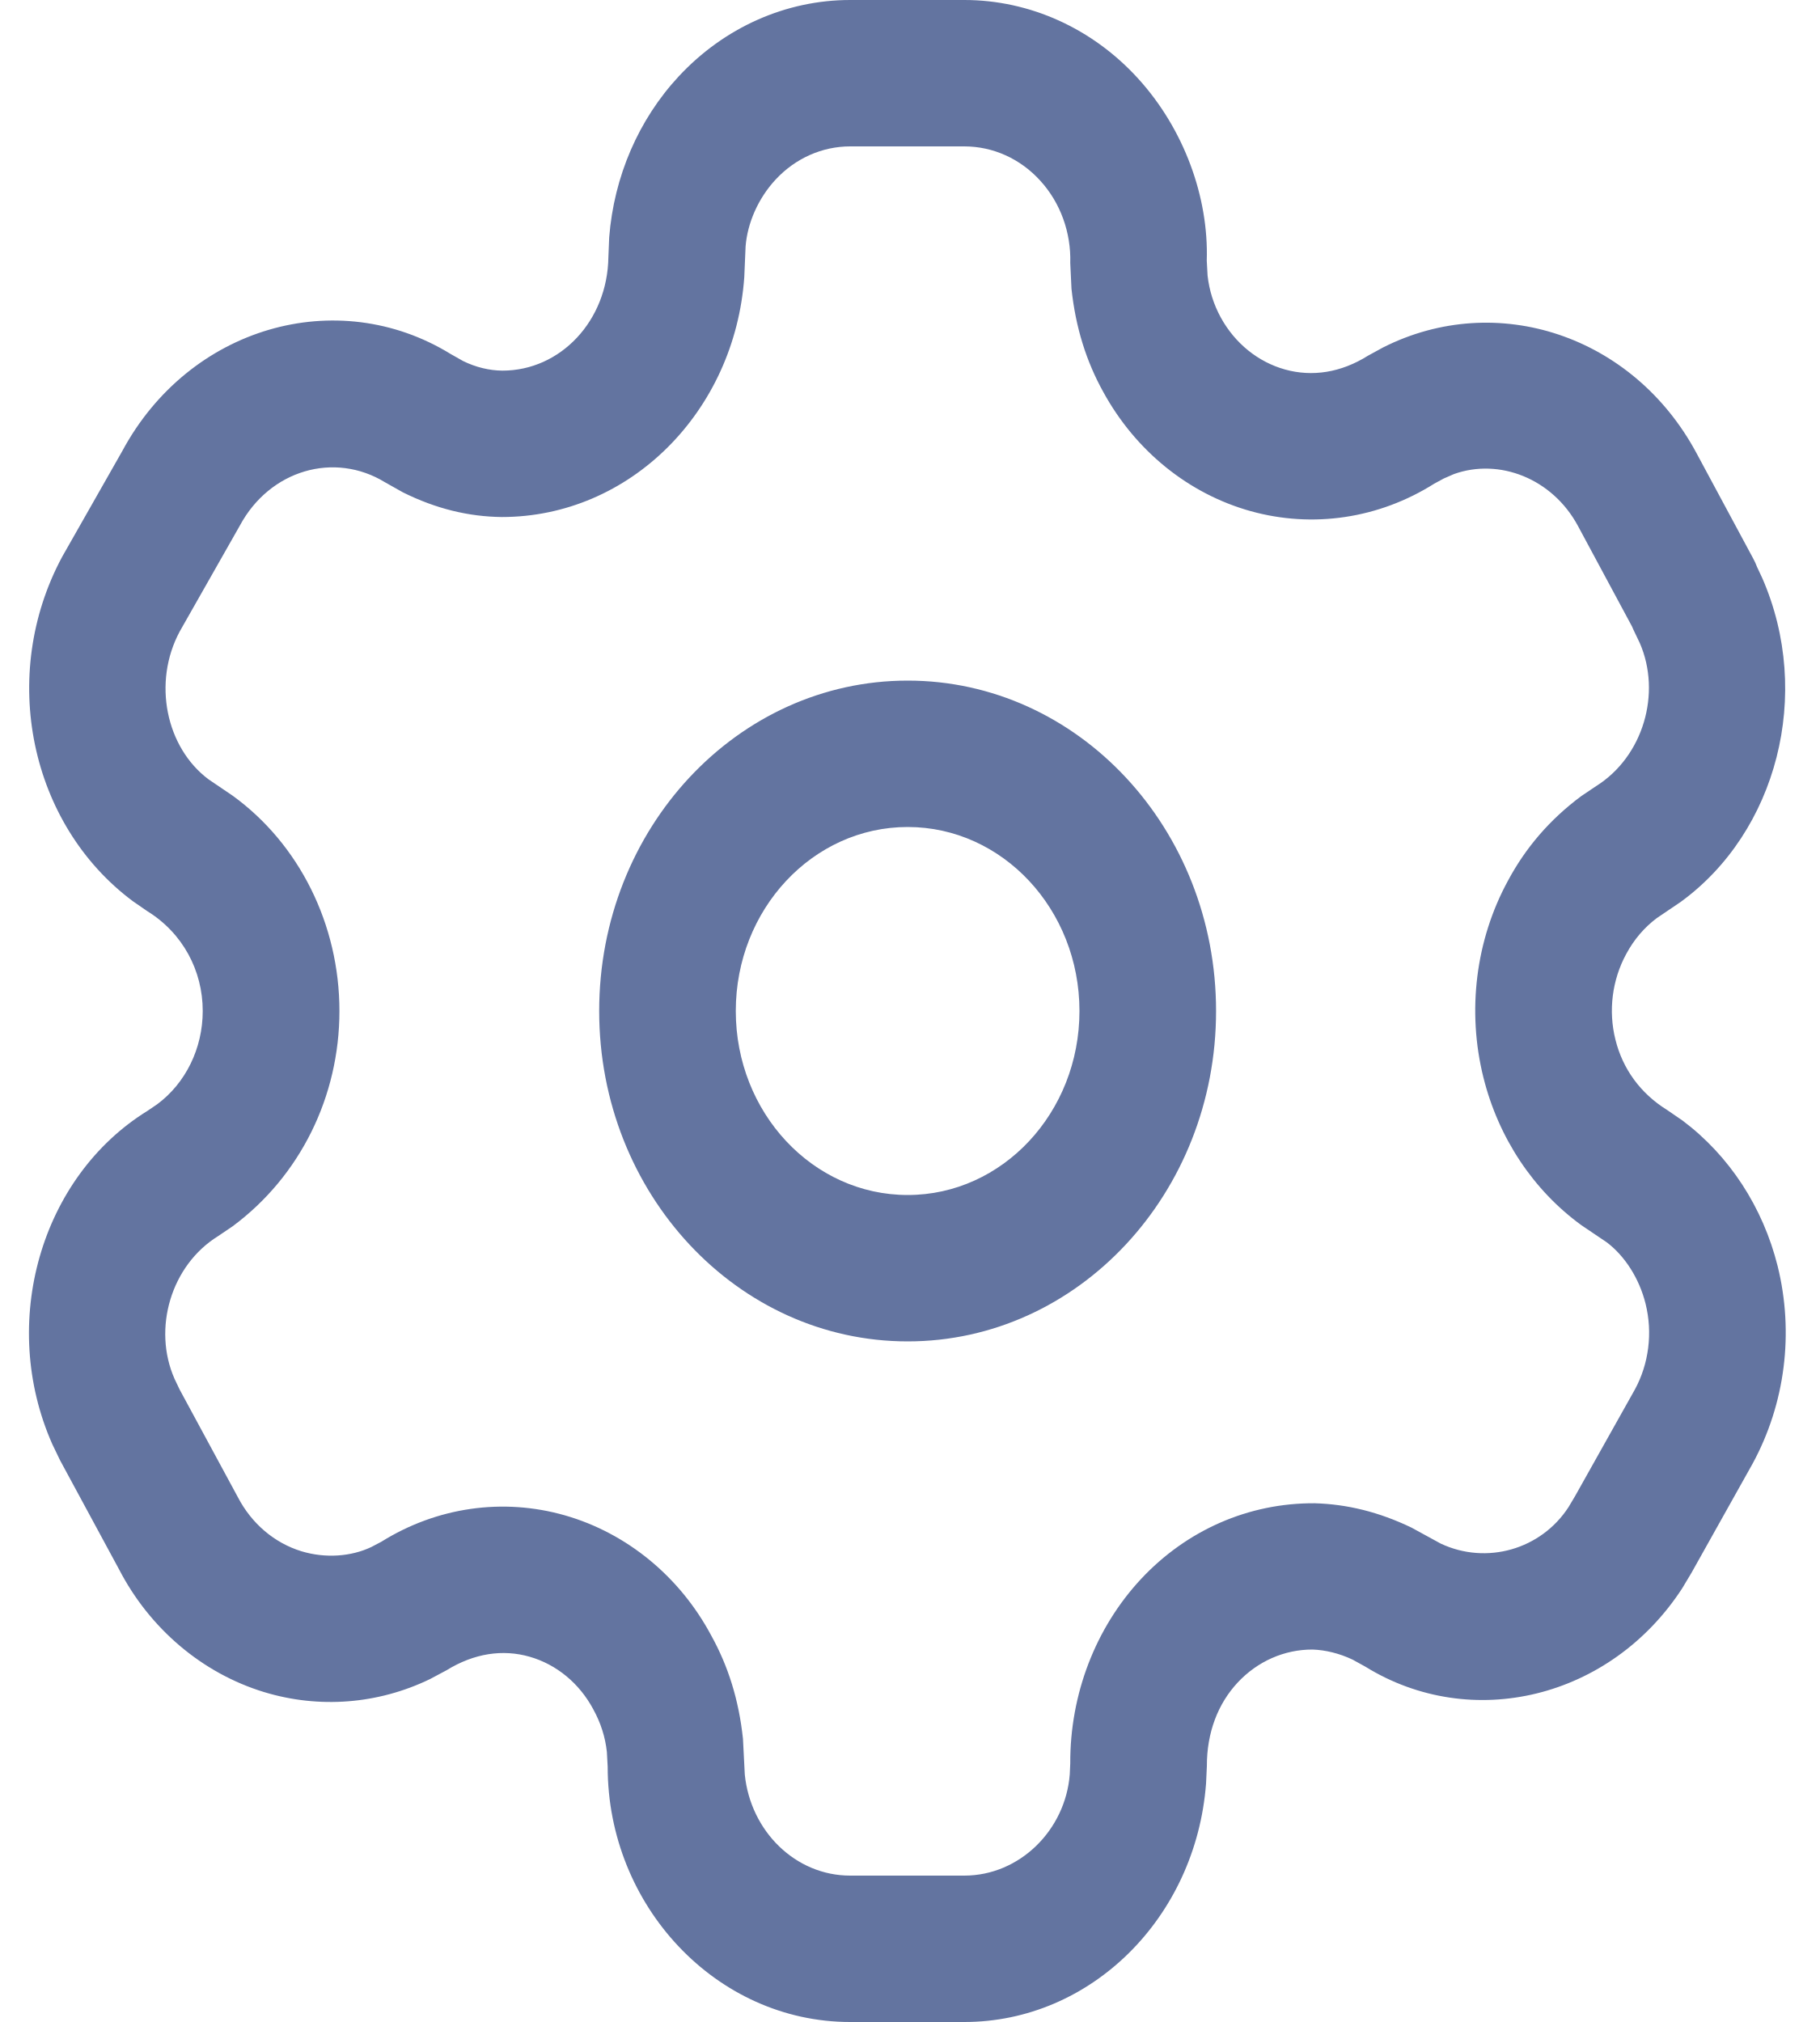
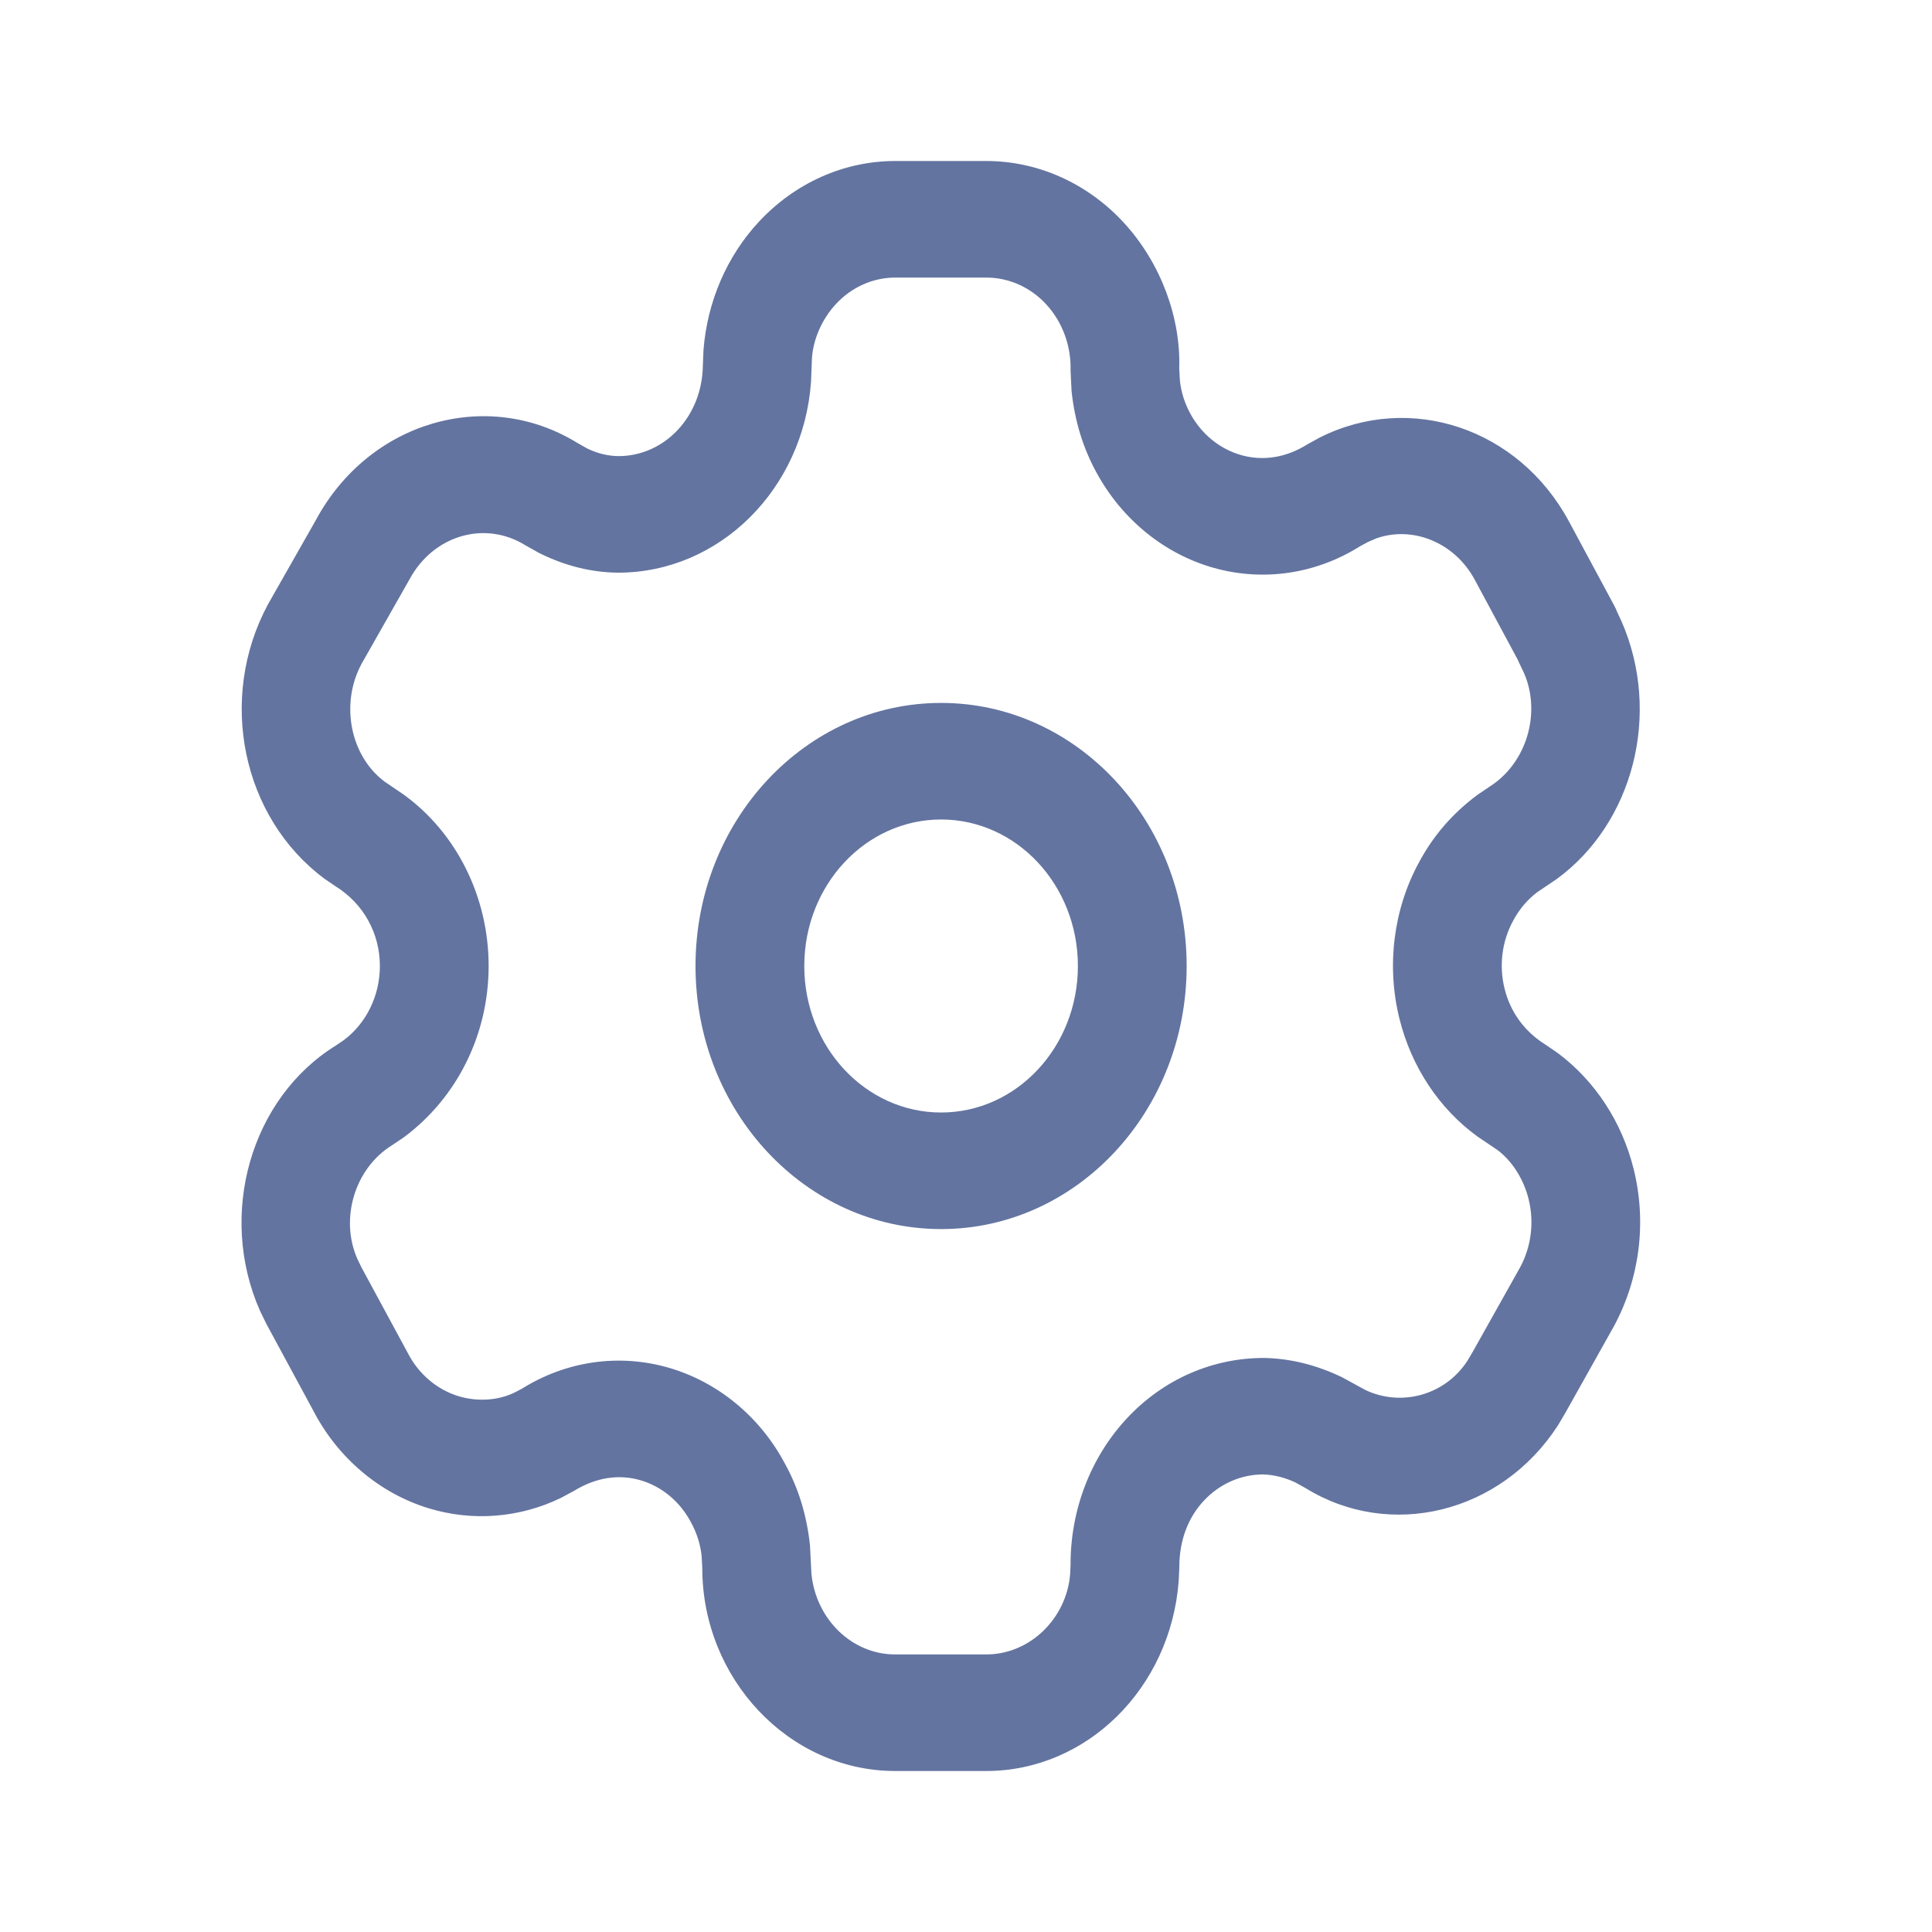
- <svg xmlns="http://www.w3.org/2000/svg" width="18" height="20" viewBox="0 0 18 20" fill="none">
-   <path d="M9.537 2.17992e-07C10.185 -0 10.806 0.281 11.258 0.779C11.71 1.277 11.955 1.95 11.935 2.578L11.943 2.725C11.959 2.871 12.003 3.011 12.074 3.141C12.214 3.396 12.443 3.581 12.71 3.655C12.977 3.729 13.261 3.687 13.53 3.518L13.68 3.436C14.804 2.869 16.153 3.319 16.777 4.479L17.338 5.522C17.353 5.549 17.366 5.578 17.377 5.607L17.429 5.718C17.93 6.865 17.574 8.229 16.621 8.922L16.386 9.081C16.263 9.173 16.16 9.293 16.083 9.437C15.944 9.693 15.905 9.998 15.977 10.284C16.048 10.571 16.223 10.815 16.488 10.979L16.641 11.084C17.102 11.43 17.435 11.939 17.581 12.523C17.744 13.182 17.657 13.883 17.332 14.48L16.729 15.557L16.638 15.709C15.929 16.801 14.553 17.134 13.503 16.485L13.378 16.416C13.248 16.354 13.108 16.32 12.981 16.316C12.703 16.315 12.437 16.432 12.241 16.642C12.045 16.852 11.935 17.138 11.936 17.47L11.928 17.641C11.827 18.97 10.788 20 9.537 20H8.408C7.083 20 6.009 18.849 6.01 17.475L6.002 17.328C5.986 17.182 5.942 17.042 5.867 16.906C5.73 16.65 5.504 16.463 5.238 16.387C4.973 16.311 4.69 16.352 4.416 16.521L4.253 16.608C3.738 16.857 3.157 16.902 2.613 16.737C1.999 16.55 1.48 16.108 1.177 15.522L0.594 14.444L0.517 14.284C-0.014 13.084 0.402 11.641 1.458 10.988L1.554 10.923C1.836 10.714 2.005 10.369 2.005 10C2.005 9.599 1.806 9.228 1.456 9.012L1.314 8.914C0.295 8.155 -0.016 6.68 0.615 5.507L1.209 4.462C1.869 3.234 3.333 2.81 4.458 3.502L4.58 3.571C4.704 3.632 4.839 3.665 4.969 3.666C5.542 3.666 6.009 3.174 6.017 2.542L6.025 2.348C6.072 1.747 6.315 1.183 6.713 0.755C7.162 0.272 7.772 2.17992e-07 8.408 2.17992e-07H9.537ZM9.537 1.448H8.408C8.131 1.448 7.866 1.566 7.671 1.776C7.498 1.962 7.392 2.207 7.374 2.437L7.361 2.741C7.267 4.071 6.23 5.114 4.962 5.114C4.635 5.11 4.313 5.033 3.985 4.87L3.809 4.771C3.307 4.463 2.668 4.648 2.372 5.199L1.778 6.245C1.506 6.75 1.642 7.395 2.063 7.709L2.302 7.871C2.958 8.347 3.357 9.143 3.357 10C3.357 10.845 2.969 11.634 2.3 12.13L2.158 12.226C1.689 12.516 1.508 13.144 1.726 13.638L1.777 13.745L2.352 14.808C2.488 15.07 2.714 15.262 2.982 15.344C3.22 15.416 3.474 15.396 3.672 15.302L3.771 15.25C4.32 14.907 4.974 14.813 5.588 14.989C6.202 15.165 6.724 15.596 7.034 16.177C7.201 16.478 7.307 16.813 7.348 17.198L7.366 17.552C7.423 18.114 7.868 18.552 8.408 18.552H9.537C10.084 18.552 10.537 18.102 10.58 17.551L10.585 17.442C10.582 16.759 10.834 16.102 11.285 15.618C11.736 15.135 12.349 14.865 13.002 14.869C13.322 14.878 13.638 14.955 13.96 15.11L14.249 15.268C14.703 15.481 15.241 15.326 15.513 14.907L15.579 14.796L16.169 13.744C16.308 13.488 16.346 13.182 16.275 12.896C16.212 12.642 16.067 12.421 15.891 12.288L15.642 12.12C15.166 11.775 14.82 11.256 14.671 10.657C14.507 9.999 14.595 9.297 14.913 8.713C15.087 8.387 15.326 8.107 15.638 7.875L15.785 7.776C16.253 7.483 16.434 6.855 16.217 6.359L16.153 6.225L16.141 6.197L15.606 5.202C15.353 4.732 14.827 4.529 14.38 4.689L14.279 4.733L14.185 4.784C13.638 5.129 12.985 5.227 12.37 5.056C11.756 4.885 11.23 4.46 10.911 3.876C10.744 3.575 10.638 3.24 10.597 2.855L10.585 2.602C10.594 2.299 10.487 2.005 10.289 1.788C10.092 1.57 9.821 1.448 9.537 1.448ZM8.977 6.732C10.661 6.732 12.027 8.195 12.027 10C12.027 11.805 10.661 13.268 8.977 13.268C7.292 13.268 5.926 11.805 5.926 10C5.926 8.195 7.292 6.732 8.977 6.732ZM8.977 8.18C8.038 8.18 7.277 8.995 7.277 10C7.277 11.005 8.038 11.82 8.977 11.82C9.915 11.82 10.676 11.005 10.676 10C10.676 8.995 9.915 8.18 8.977 8.18Z" fill="#6374A0" />
+ <svg xmlns="http://www.w3.org/2000/svg" width="24" height="24" viewBox="0 0 24 24" fill="none">
+   <path d="M12.251 2C12.899 2 13.52 2.281 13.972 2.779C14.424 3.277 14.669 3.95 14.649 4.578L14.657 4.725C14.672 4.871 14.717 5.011 14.788 5.141C14.928 5.396 15.157 5.581 15.424 5.655C15.691 5.729 15.975 5.687 16.244 5.518L16.393 5.436C17.518 4.869 18.867 5.319 19.491 6.479L20.052 7.522C20.067 7.549 20.079 7.578 20.091 7.607L20.143 7.718C20.644 8.865 20.288 10.229 19.335 10.922L19.099 11.081C18.976 11.173 18.874 11.293 18.797 11.437C18.657 11.693 18.619 11.998 18.691 12.284C18.762 12.571 18.937 12.815 19.202 12.979L19.355 13.084C19.816 13.43 20.149 13.939 20.294 14.523C20.458 15.182 20.37 15.883 20.046 16.48L19.442 17.557L19.352 17.709C18.643 18.801 17.267 19.134 16.217 18.485L16.092 18.416C15.962 18.354 15.822 18.32 15.695 18.316C15.417 18.315 15.151 18.432 14.955 18.642C14.758 18.852 14.649 19.138 14.65 19.47L14.642 19.641C14.541 20.97 13.502 22 12.251 22H11.121C9.797 22 8.722 20.849 8.724 19.475L8.716 19.328C8.7 19.182 8.656 19.042 8.581 18.906C8.444 18.65 8.218 18.463 7.952 18.387C7.687 18.311 7.403 18.352 7.129 18.521L6.967 18.608C6.452 18.857 5.871 18.902 5.327 18.737C4.713 18.55 4.194 18.108 3.891 17.522L3.308 16.444L3.23 16.284C2.7 15.084 3.116 13.641 4.172 12.988L4.268 12.923C4.55 12.714 4.719 12.369 4.719 12C4.719 11.599 4.519 11.228 4.17 11.011L4.028 10.914C3.009 10.155 2.698 8.68 3.329 7.507L3.923 6.462C4.583 5.234 6.047 4.81 7.172 5.502L7.294 5.571C7.418 5.632 7.553 5.665 7.683 5.666C8.256 5.666 8.723 5.174 8.731 4.542L8.739 4.348C8.786 3.747 9.029 3.183 9.427 2.755C9.876 2.272 10.485 2 11.121 2H12.251ZM12.251 3.448H11.121C10.845 3.448 10.58 3.566 10.385 3.776C10.212 3.962 10.106 4.207 10.087 4.437L10.075 4.742C9.981 6.071 8.944 7.114 7.676 7.114C7.349 7.11 7.027 7.033 6.698 6.87L6.522 6.771C6.021 6.463 5.382 6.648 5.086 7.199L4.492 8.245C4.22 8.75 4.356 9.395 4.777 9.709L5.015 9.871C5.672 10.347 6.07 11.143 6.07 12C6.07 12.845 5.683 13.634 5.014 14.13L4.871 14.226C4.402 14.516 4.221 15.144 4.439 15.638L4.491 15.745L5.066 16.808C5.201 17.07 5.428 17.262 5.696 17.344C5.934 17.416 6.188 17.396 6.385 17.302L6.485 17.25C7.034 16.907 7.688 16.813 8.302 16.989C8.915 17.165 9.438 17.596 9.748 18.177C9.915 18.478 10.021 18.813 10.062 19.198L10.08 19.552C10.137 20.114 10.581 20.552 11.121 20.552H12.251C12.797 20.552 13.251 20.102 13.294 19.551L13.299 19.442C13.296 18.759 13.548 18.102 13.999 17.619C14.45 17.135 15.063 16.865 15.716 16.869C16.036 16.878 16.352 16.955 16.674 17.11L16.963 17.268C17.416 17.481 17.954 17.326 18.227 16.907L18.293 16.796L18.883 15.744C19.022 15.488 19.06 15.182 18.989 14.896C18.926 14.642 18.781 14.421 18.605 14.288L18.356 14.12C17.88 13.775 17.534 13.256 17.385 12.657C17.221 11.999 17.309 11.297 17.627 10.713C17.801 10.387 18.04 10.107 18.352 9.875L18.498 9.776C18.967 9.483 19.148 8.855 18.931 8.359L18.867 8.225L18.855 8.197L18.32 7.202C18.067 6.732 17.541 6.529 17.094 6.689L16.993 6.733L16.898 6.784C16.351 7.129 15.699 7.227 15.084 7.056C14.47 6.885 13.944 6.46 13.624 5.876C13.458 5.575 13.352 5.24 13.311 4.855L13.299 4.602C13.307 4.299 13.2 4.005 13.003 3.788C12.806 3.57 12.535 3.448 12.251 3.448ZM11.691 8.732C13.375 8.732 14.741 10.195 14.741 12C14.741 13.805 13.375 15.268 11.691 15.268C10.006 15.268 8.64 13.805 8.64 12C8.64 10.195 10.006 8.732 11.691 8.732ZM11.691 10.18C10.752 10.18 9.991 10.995 9.991 12C9.991 13.005 10.752 13.82 11.691 13.82C12.629 13.82 13.39 13.005 13.39 12C13.39 10.995 12.629 10.18 11.691 10.18Z" fill="#6374A0" />
</svg>
